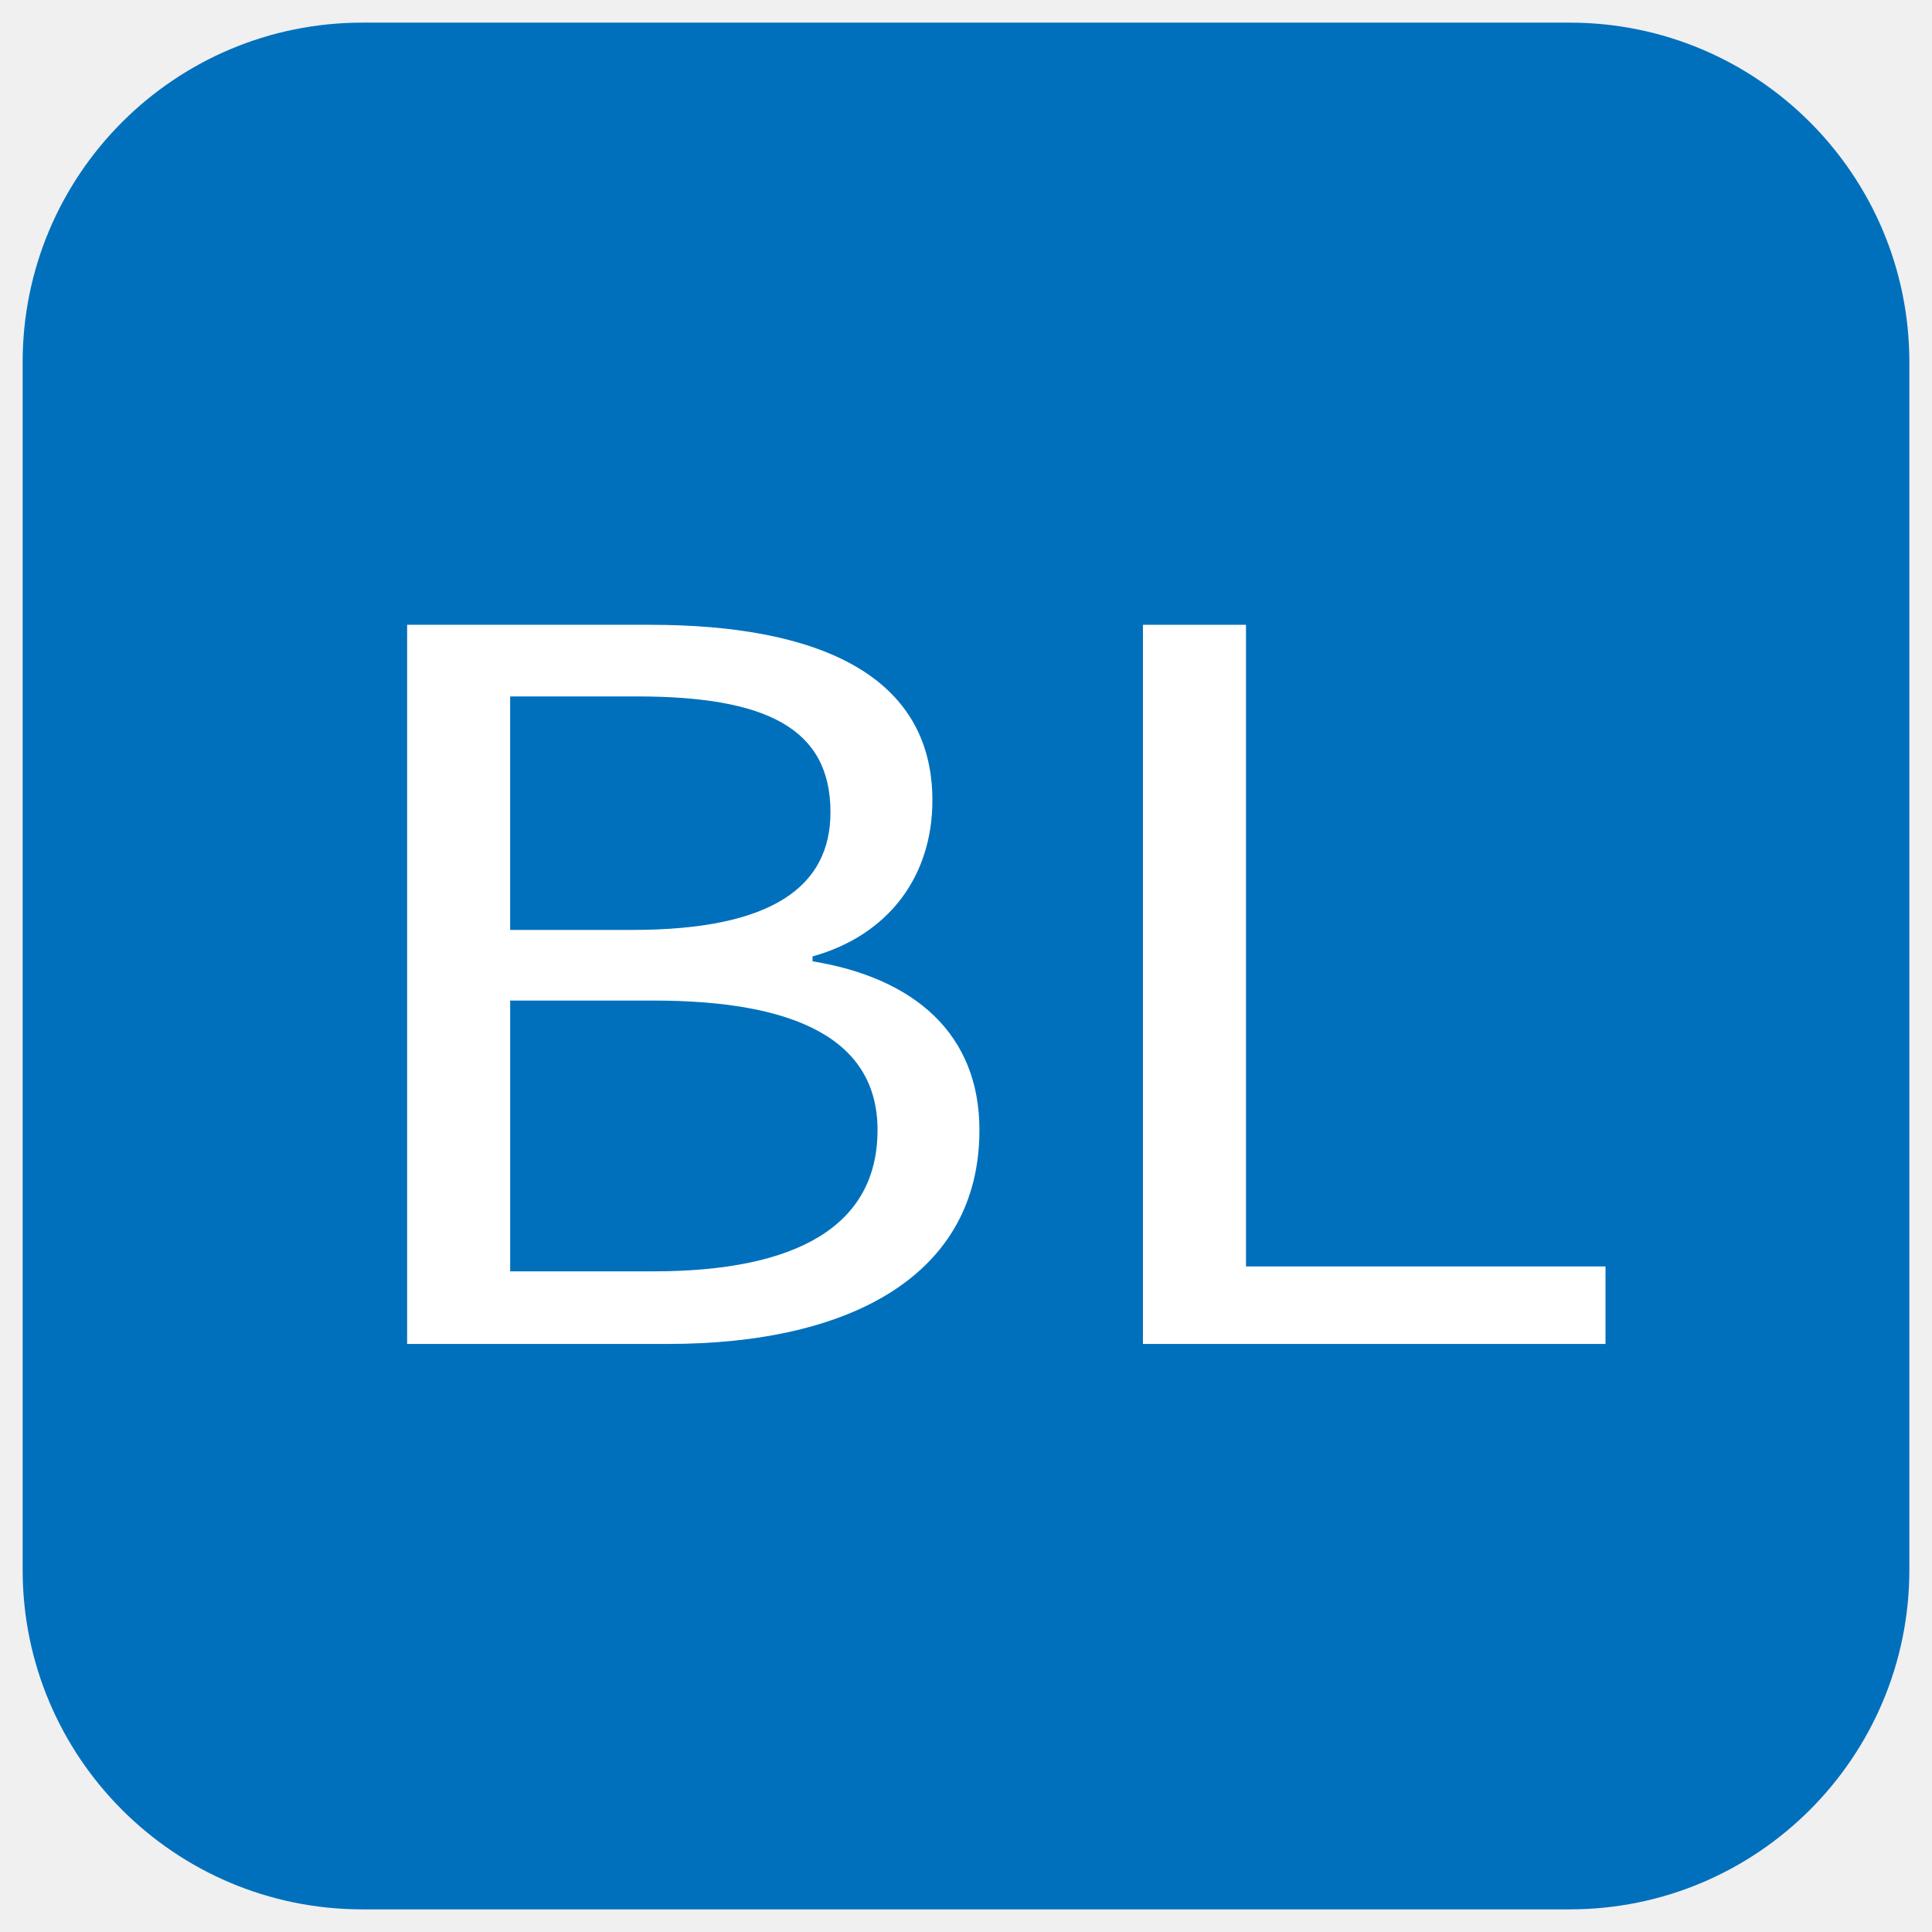
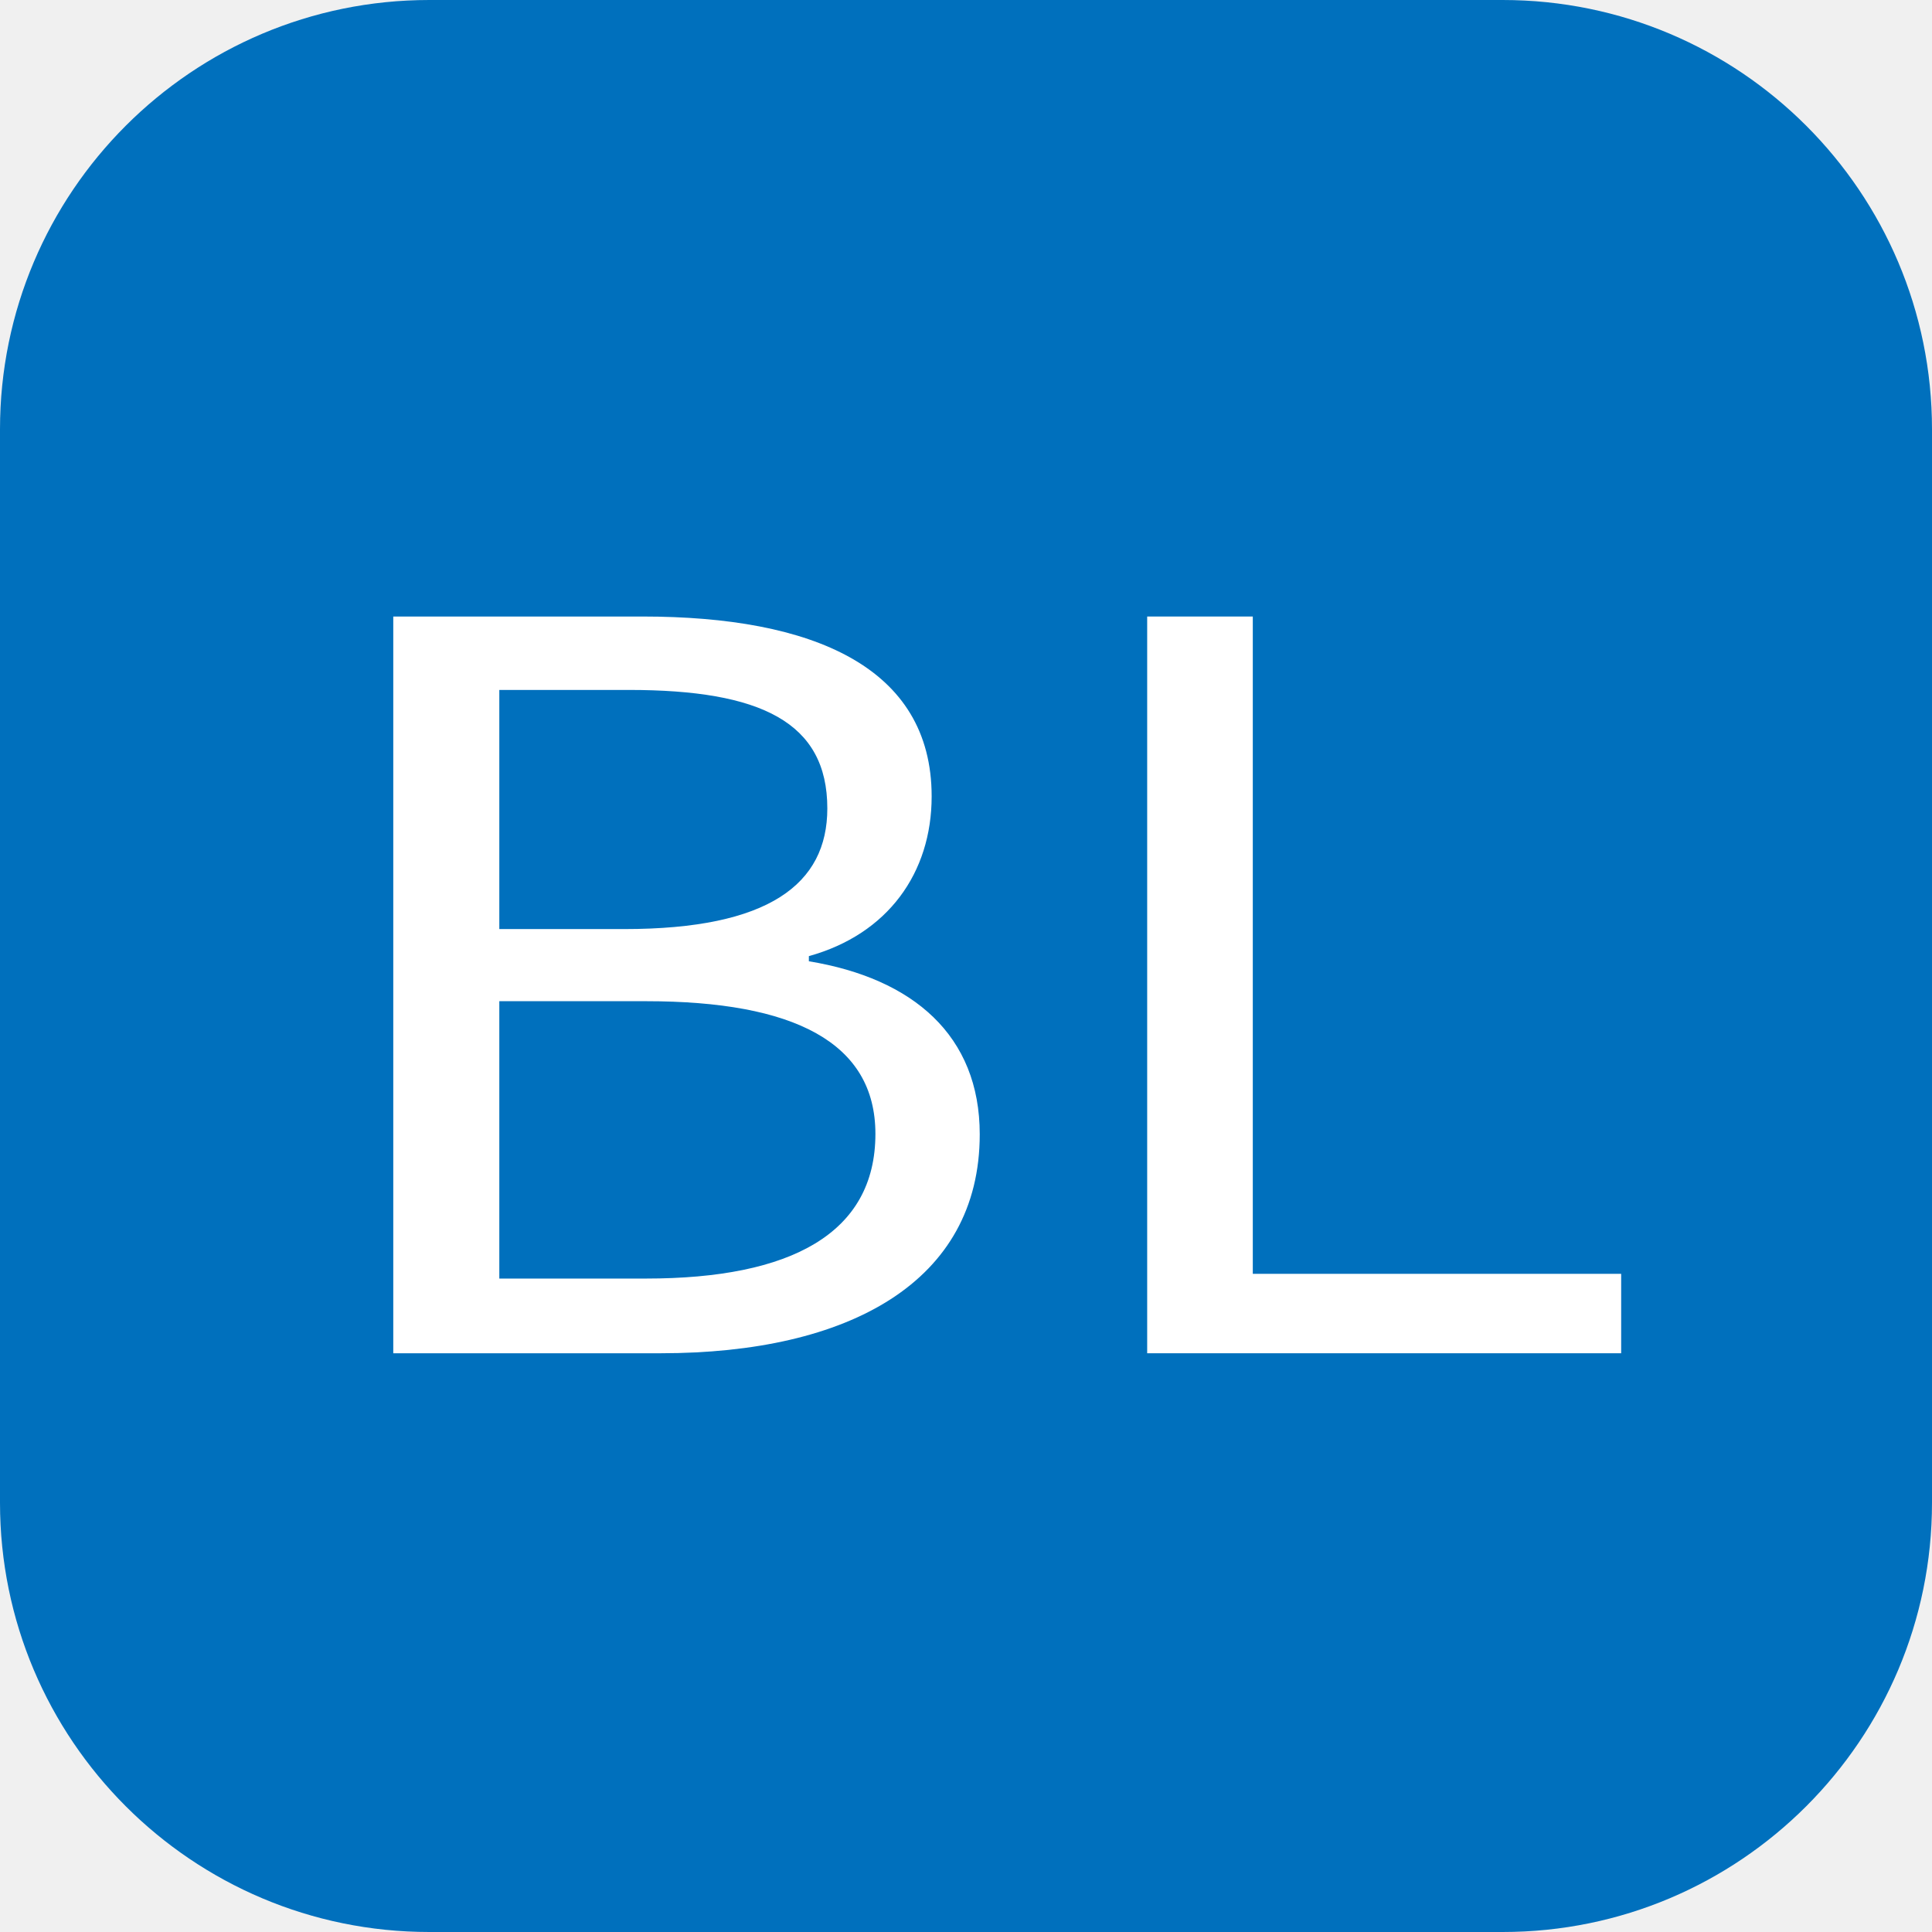
- <svg xmlns="http://www.w3.org/2000/svg" id="_圖層_1" viewBox="0 0 1024 1024">
-   <rect x="12" y="12" width="1000" height="1000" rx="180" ry="180" fill="#0070bd" />
-   <path d="M215.78,331.16h128.82c87.86,0,149.59,26,149.59,93.08,0,39.52-22.56,71.24-63.52,82.68v2.6c54.02,8.84,88.45,38.48,88.45,89.44,0,76.44-67.67,113.36-165.03,113.36h-138.31v-381.16ZM335.1,492.88c74.8,0,105.07-23.4,105.07-62.4,0-44.72-34.43-61.36-102.7-61.36h-67.08v123.76h64.71ZM346.38,673.84c74.8,0,118.73-23.4,118.73-74.88,0-47.32-42.15-68.64-118.73-68.64h-75.98v143.52h75.98Z" fill="#fff" />
-   <path d="M605.79,331.16h54.61v340.08h190.55v41.08h-245.17v-381.16Z" fill="#fff" />
+ <svg xmlns="http://www.w3.org/2000/svg" id="_圖層_1" viewBox="0 0 45 45">
+   <rect x="0" y="0" width="45" height="45" rx="10" ry="10" fill="#0070bd" />
+   <path d="M9.17,14.36h5.8c3.95,0,6.73,1.17,6.73,4.19,0,1.78-1.02,3.21-2.86,3.72v.12c2.43.4,3.98,1.73,3.98,4.03,0,3.44-3.05,5.1-7.43,5.1h-6.23V14.36ZM14.54,21.64c3.37,0,4.73-1.05,4.73-2.81,0-2.01-1.55-2.76-4.62-2.76h-3.02v5.57h2.91ZM15.05,29.78c3.37,0,5.34-1.05,5.34-3.37,0-2.13-1.9-3.09-5.34-3.09h-3.42v6.46h3.42Z" fill="#fff" />
+   <path d="M26.72,14.36h2.46v15.31h8.58v1.85h-11.04V14.36Z" fill="#fff" />
</svg>
